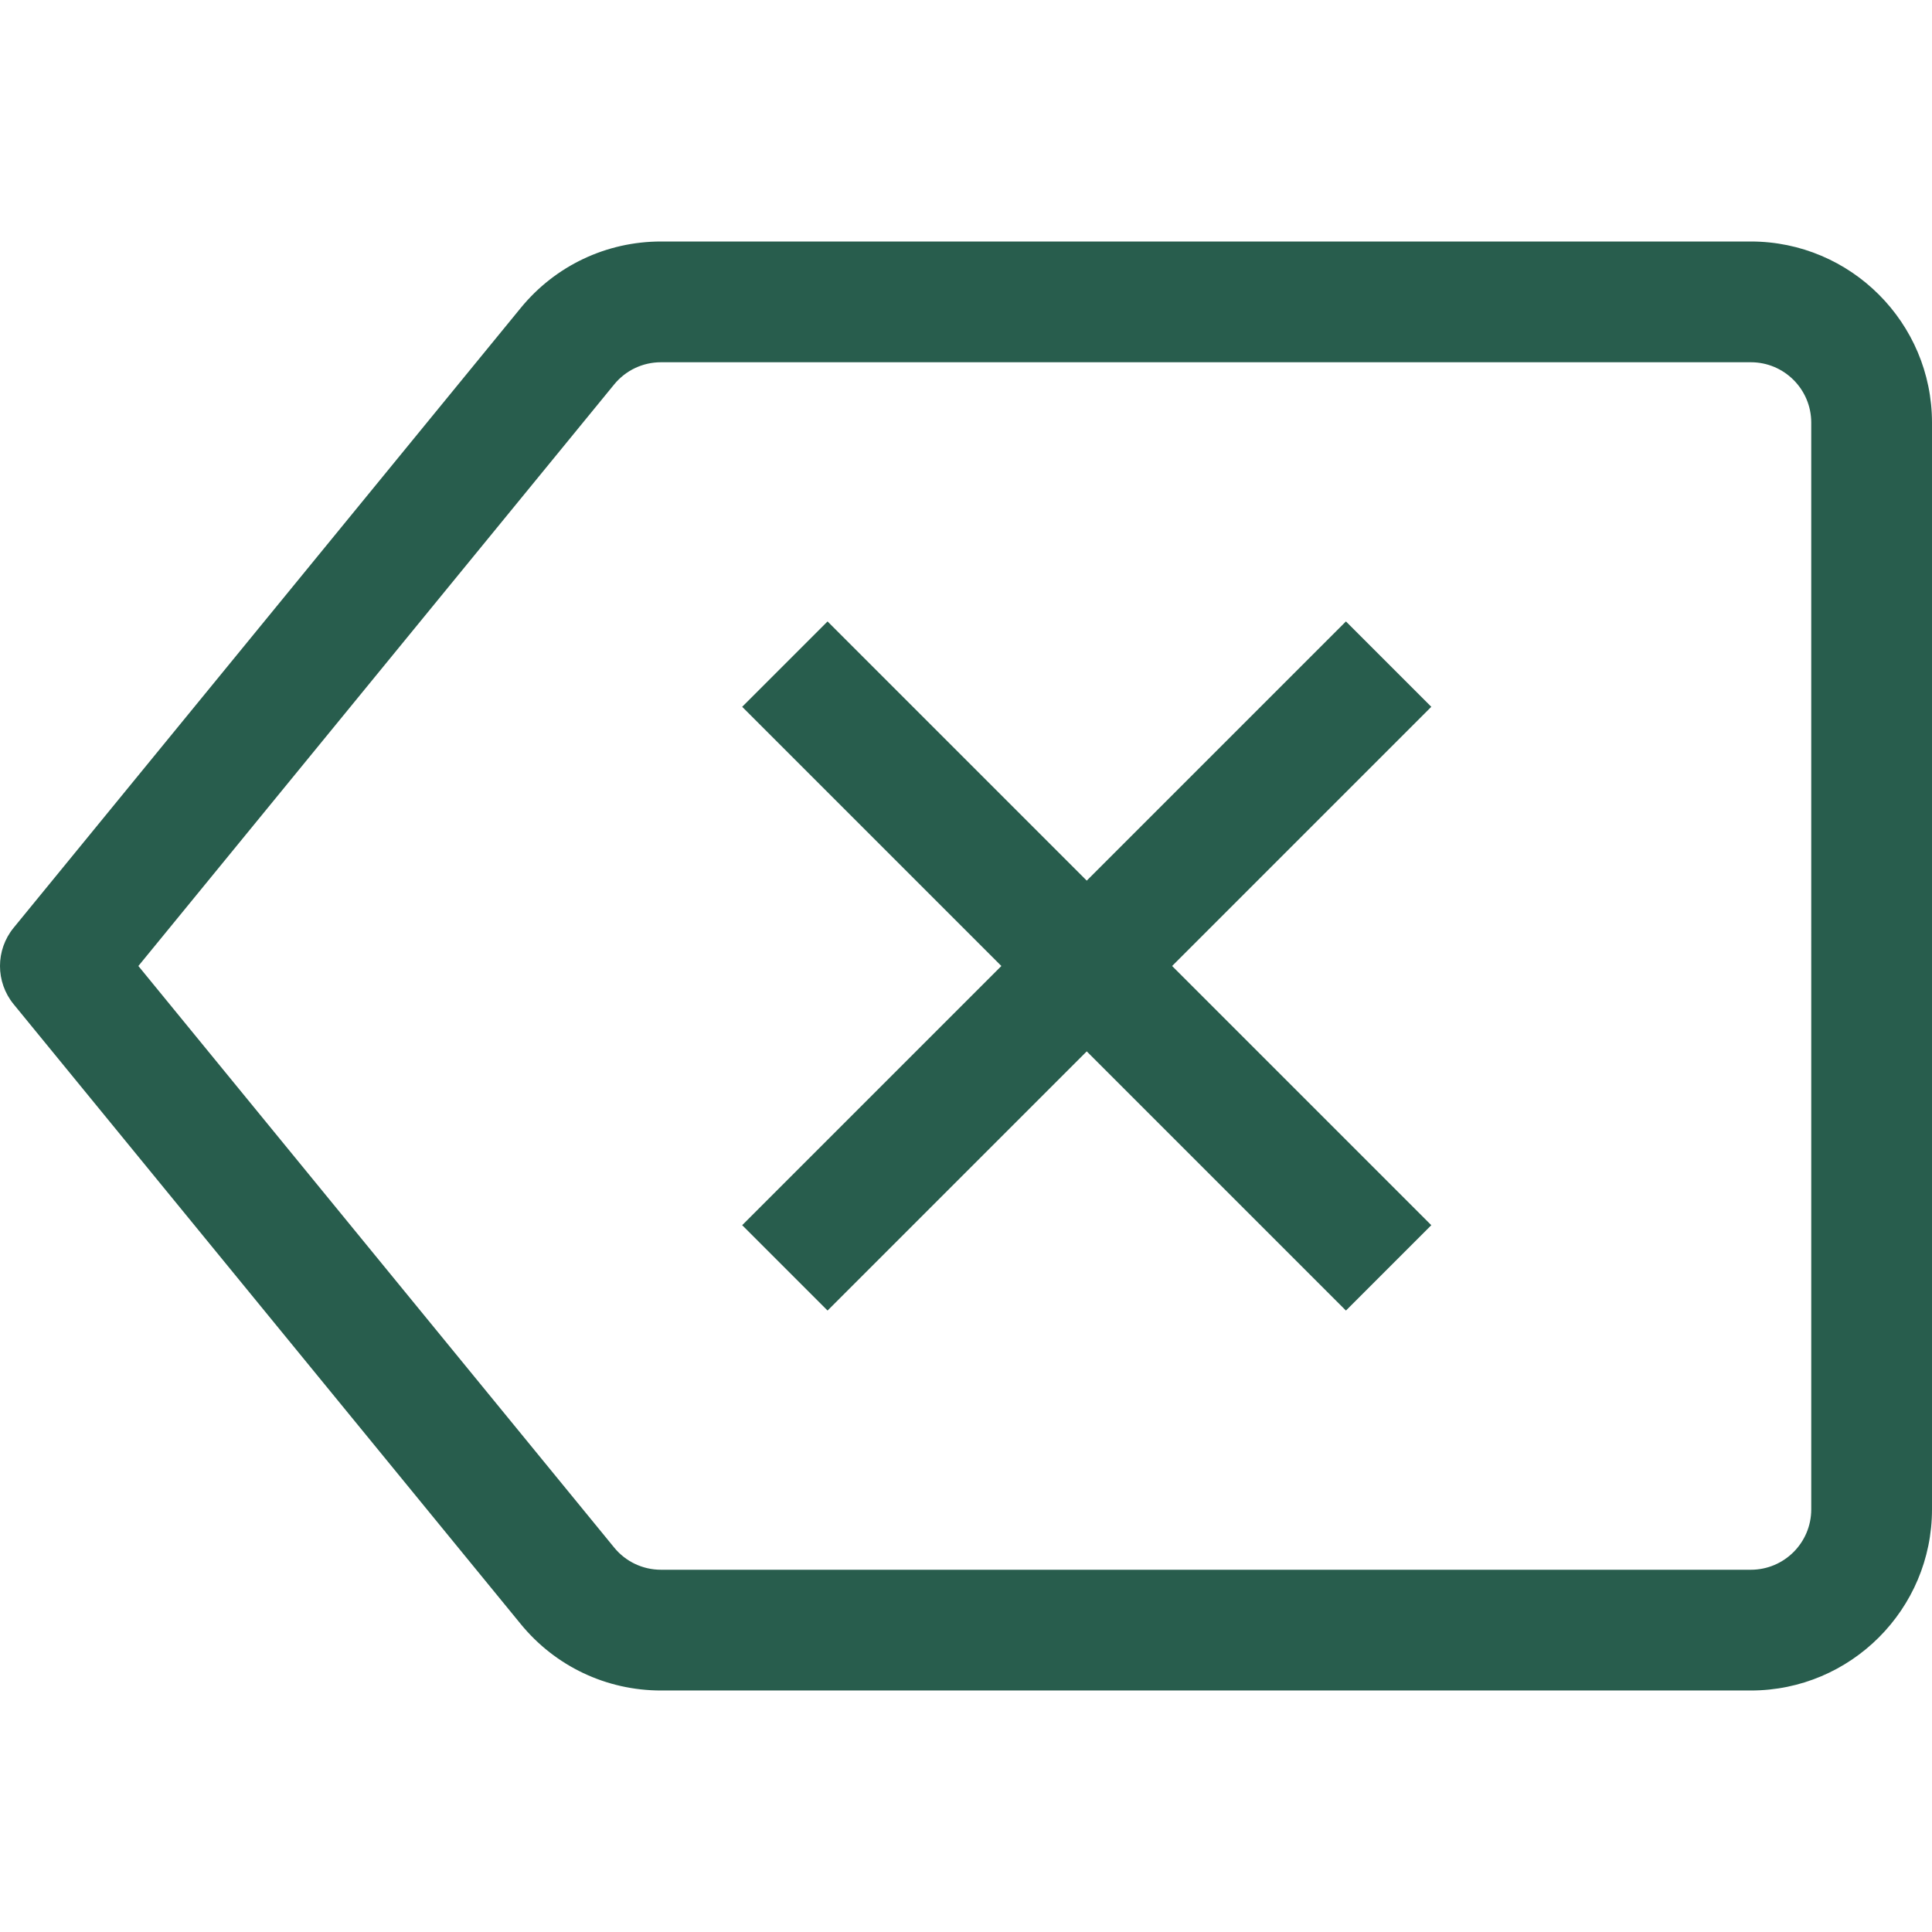
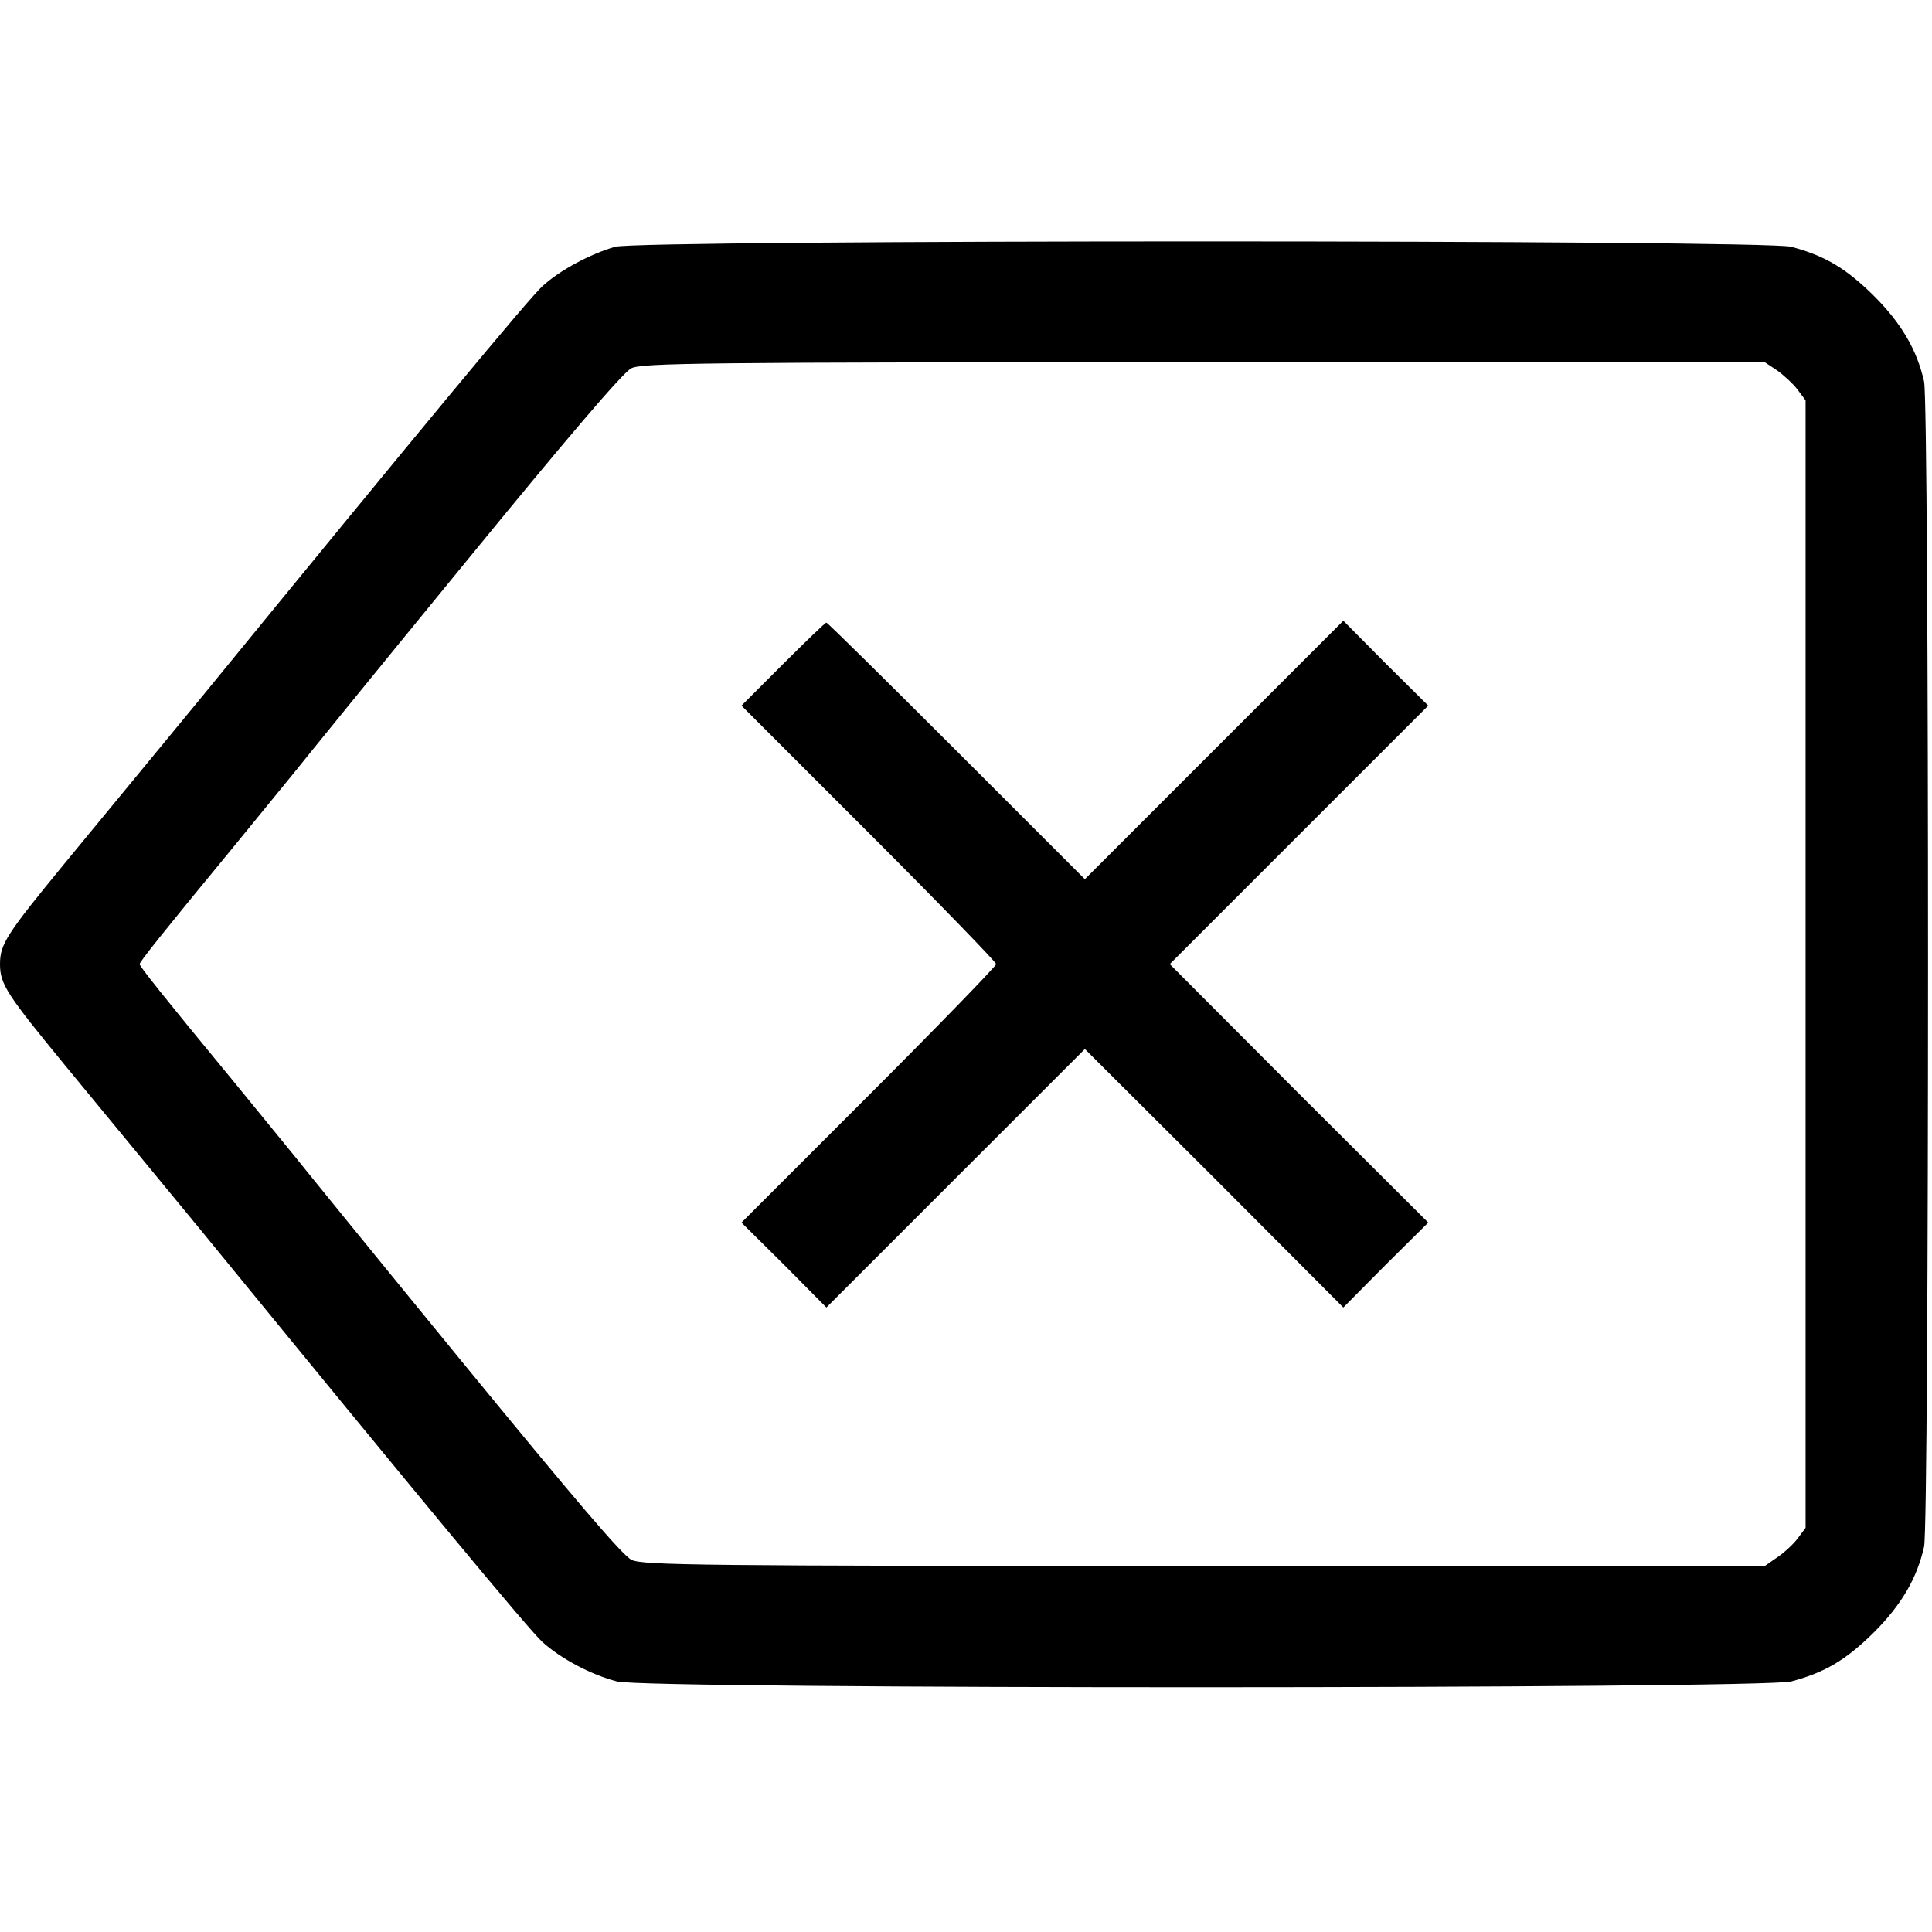
- <svg xmlns="http://www.w3.org/2000/svg" id="Capa_1" enable-background="new 0 0 320.941 320.941" height="512px" viewBox="0 0 320.941 320.941" width="512px" class="">
-   <g>
-     <path d="m290.853 40.118h-181.049c-9.06 0-17.551 4.016-23.301 11.038l-84.241 102.968c-3.017 3.692-3.017 9.001 0 12.693l84.251 102.978c5.739 7.013 14.231 11.028 23.291 11.028h181.048c16.592 0 30.088-13.497 30.088-30.088v-180.529c.001-16.592-13.496-30.088-30.087-30.088zm10.029 210.617c0 5.534-4.496 10.029-10.029 10.029h-181.049c-3.026 0-5.857-1.342-7.767-3.673l-79.05-96.621 79.04-96.611c1.92-2.341 4.75-3.683 7.777-3.683h181.048c5.534 0 10.029 4.496 10.029 10.029.001.001.001 180.53.001 180.53z" data-original="#000000" class="" data-old_color="#000000" fill="#285D4D" />
-     <path d="m223.585 103.232-43.056 43.056-43.056-43.056-14.182 14.182 43.056 43.056-43.056 43.056 14.182 14.182 43.056-43.056 43.056 43.056 14.182-14.182-43.056-43.056 43.056-43.056z" data-original="#000000" class="" data-old_color="#000000" fill="#285D4D" />
+ <svg xmlns="http://www.w3.org/2000/svg" version="1.0" width="512pt" height="512pt" viewBox="0 0 512 512" preserveAspectRatio="xMidYMid meet">
+   <g transform="translate(0,512) scale(0.1,-0.1)" fill="#000000" stroke="none">
+     <path d="M1630 4466 c-65 -19 -145 -61 -192 -104 -34 -30 -329 -386 -905 -1091 -83 -101 -188 -228 -360 -437 -156 -190 -173 -216 -173 -269 0 -53 17 -79 173 -269 172 -209 277 -336 360 -437 576 -705 871 -1061 905 -1091 49 -44 128 -86 197 -104 76 -21 3036 -20 3112 0 90 24 145 57 219 130 73 73 114 143 133 227 14 61 14 3027 0 3088 -19 84 -60 154 -133 227 -74 73 -129 106 -219 130 -73 19 -3047 19 -3117 0z m3080 -328 c18 -13 43 -36 54 -51 l21 -28 0 -1494 0 -1494 -21 -28 c-11 -15 -36 -38 -54 -50 l-33 -23 -1484 0 c-1341 0 -1488 2 -1519 16 -24 11 -152 162 -451 527 -230 281 -429 526 -443 544 -14 17 -88 108 -165 202 -183 222 -245 300 -245 306 0 6 62 84 245 306 77 94 151 185 165 202 14 18 213 263 443 544 281 344 428 516 450 527 29 14 178 16 1518 16 l1486 0 33 -22z" />
+     <path d="M2075 3360 l-110 -110 338 -338 c185 -185 337 -342 337 -347 0 -5 -152 -162 -337 -347 l-338 -338 113 -112 112 -113 343 343 342 342 343 -342 342 -343 112 113 113 112 -343 342 -342 343 342 342 343 343 -113 112 -112 113 -343 -343 -342 -342 -340 340 c-187 187 -342 340 -345 340 -3 0 -55 -50 -115 -110z" />
  </g>
</svg>
